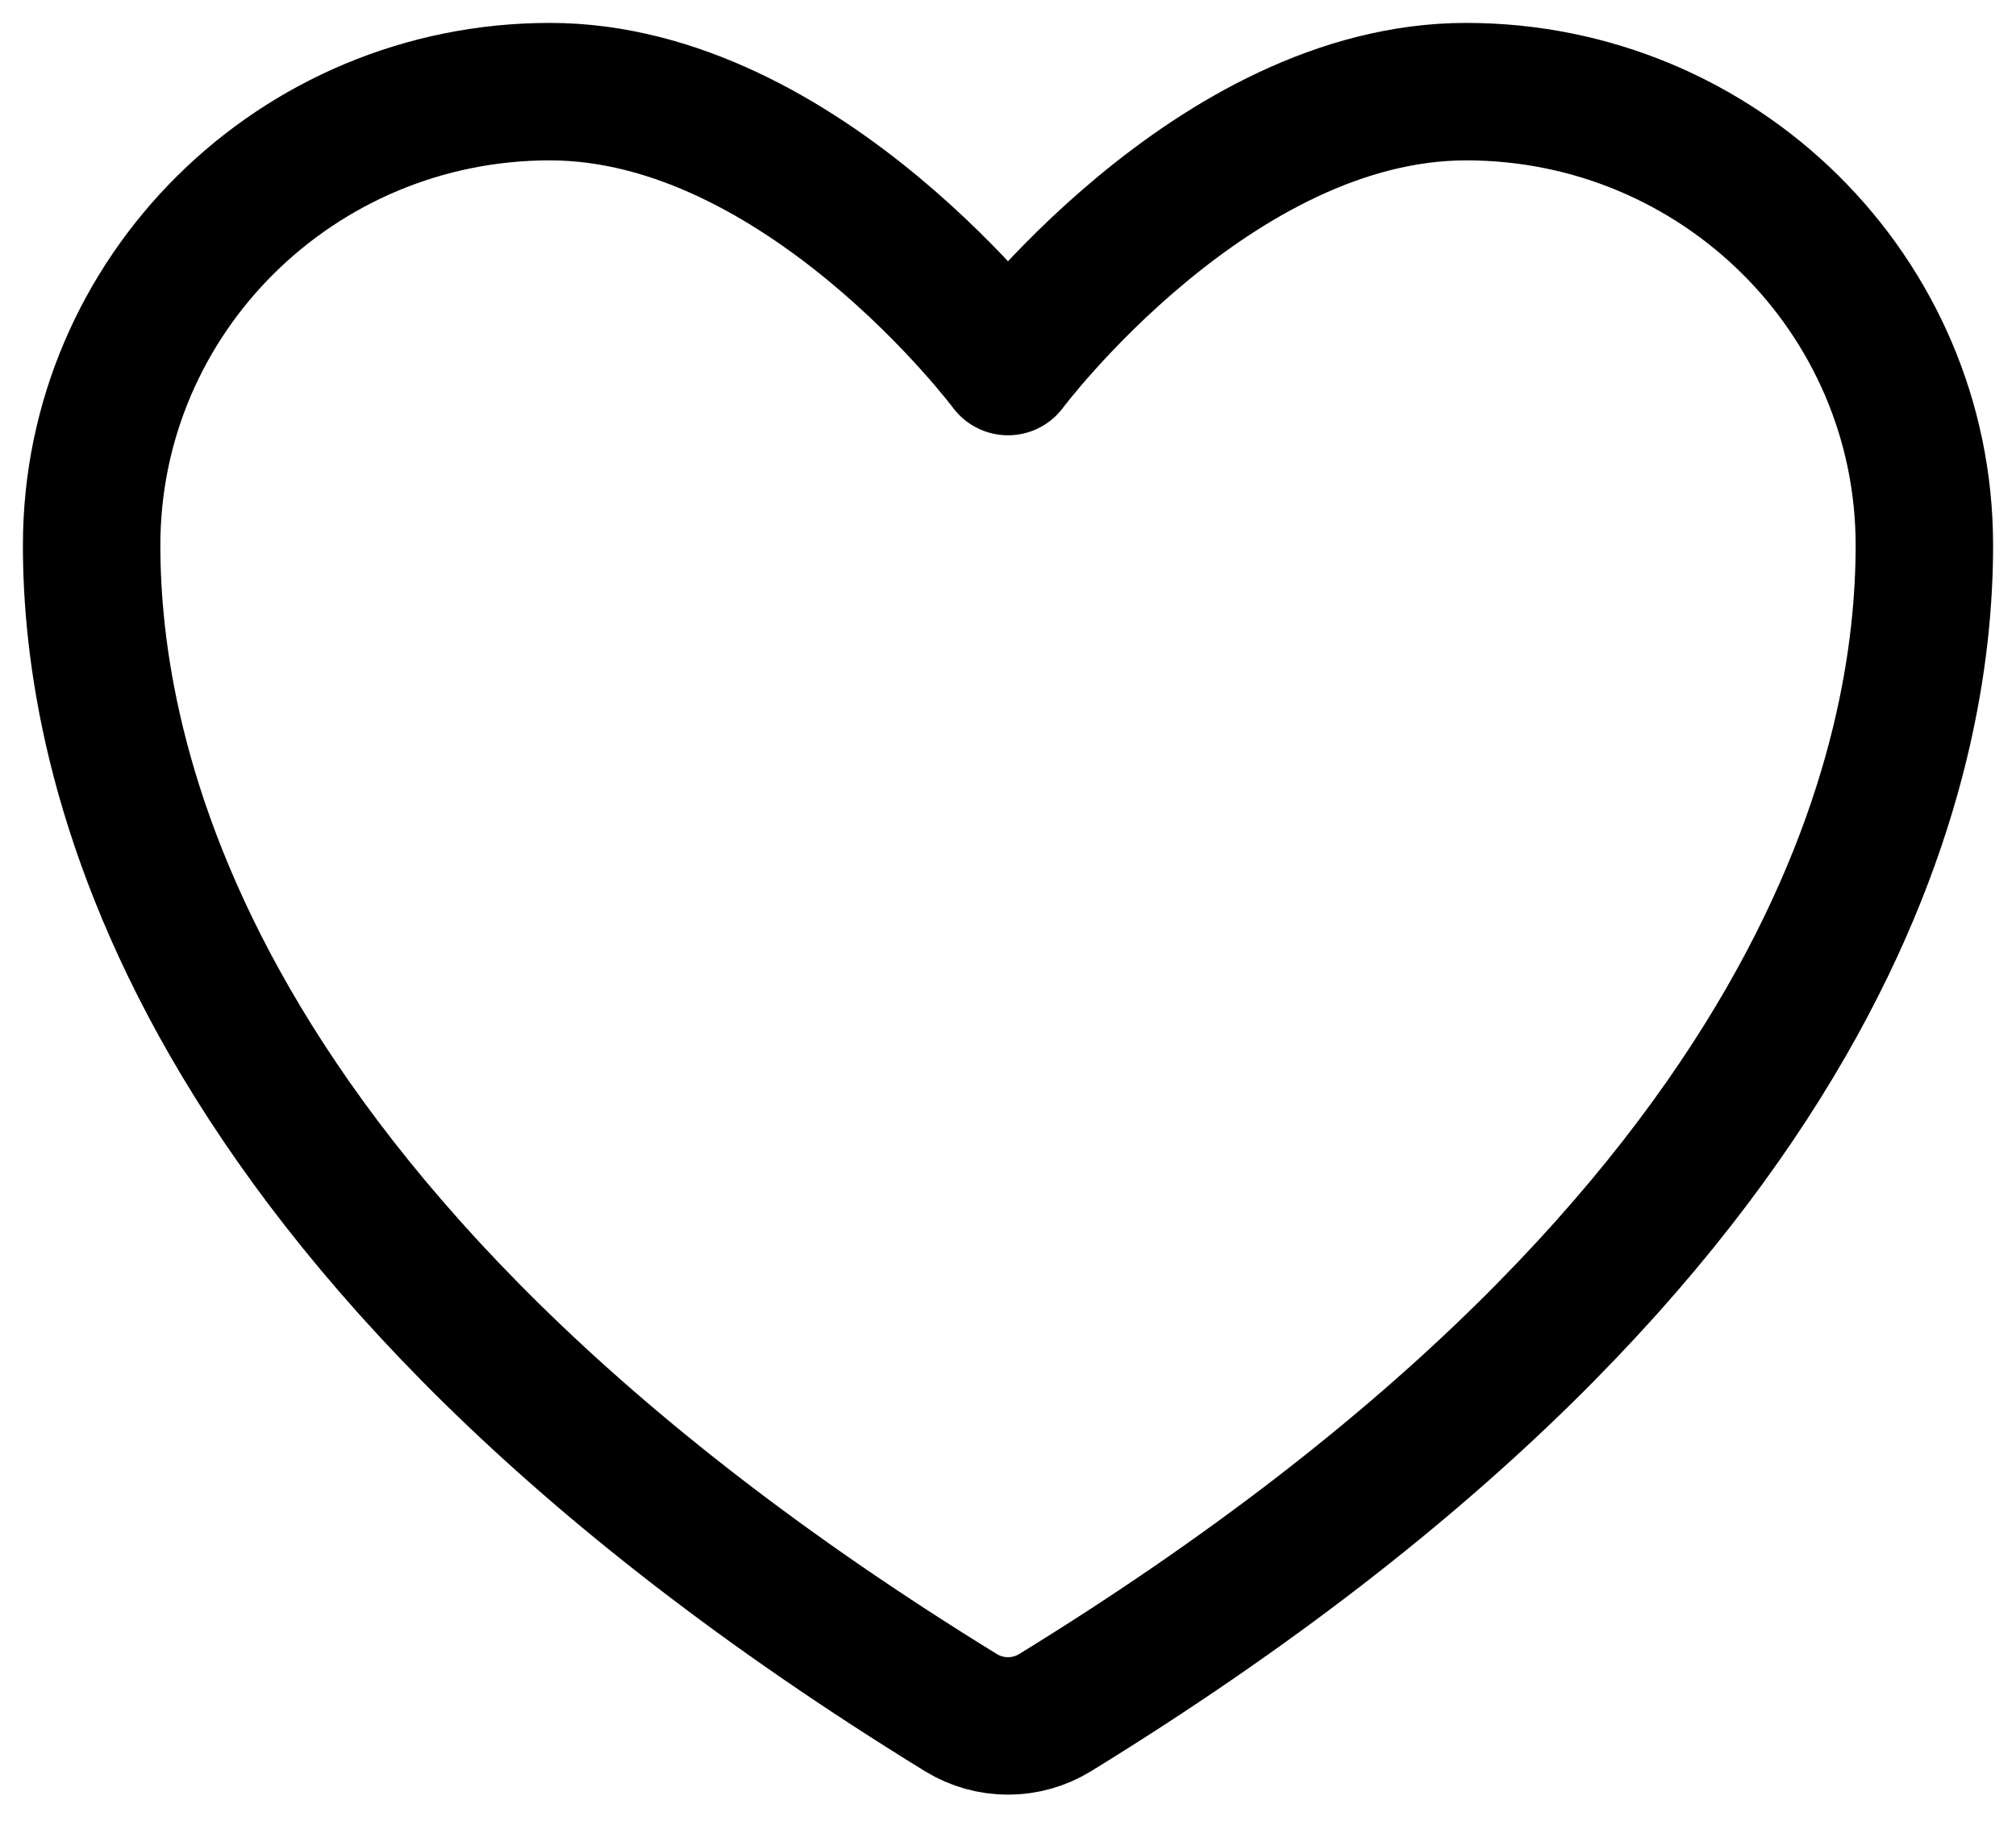
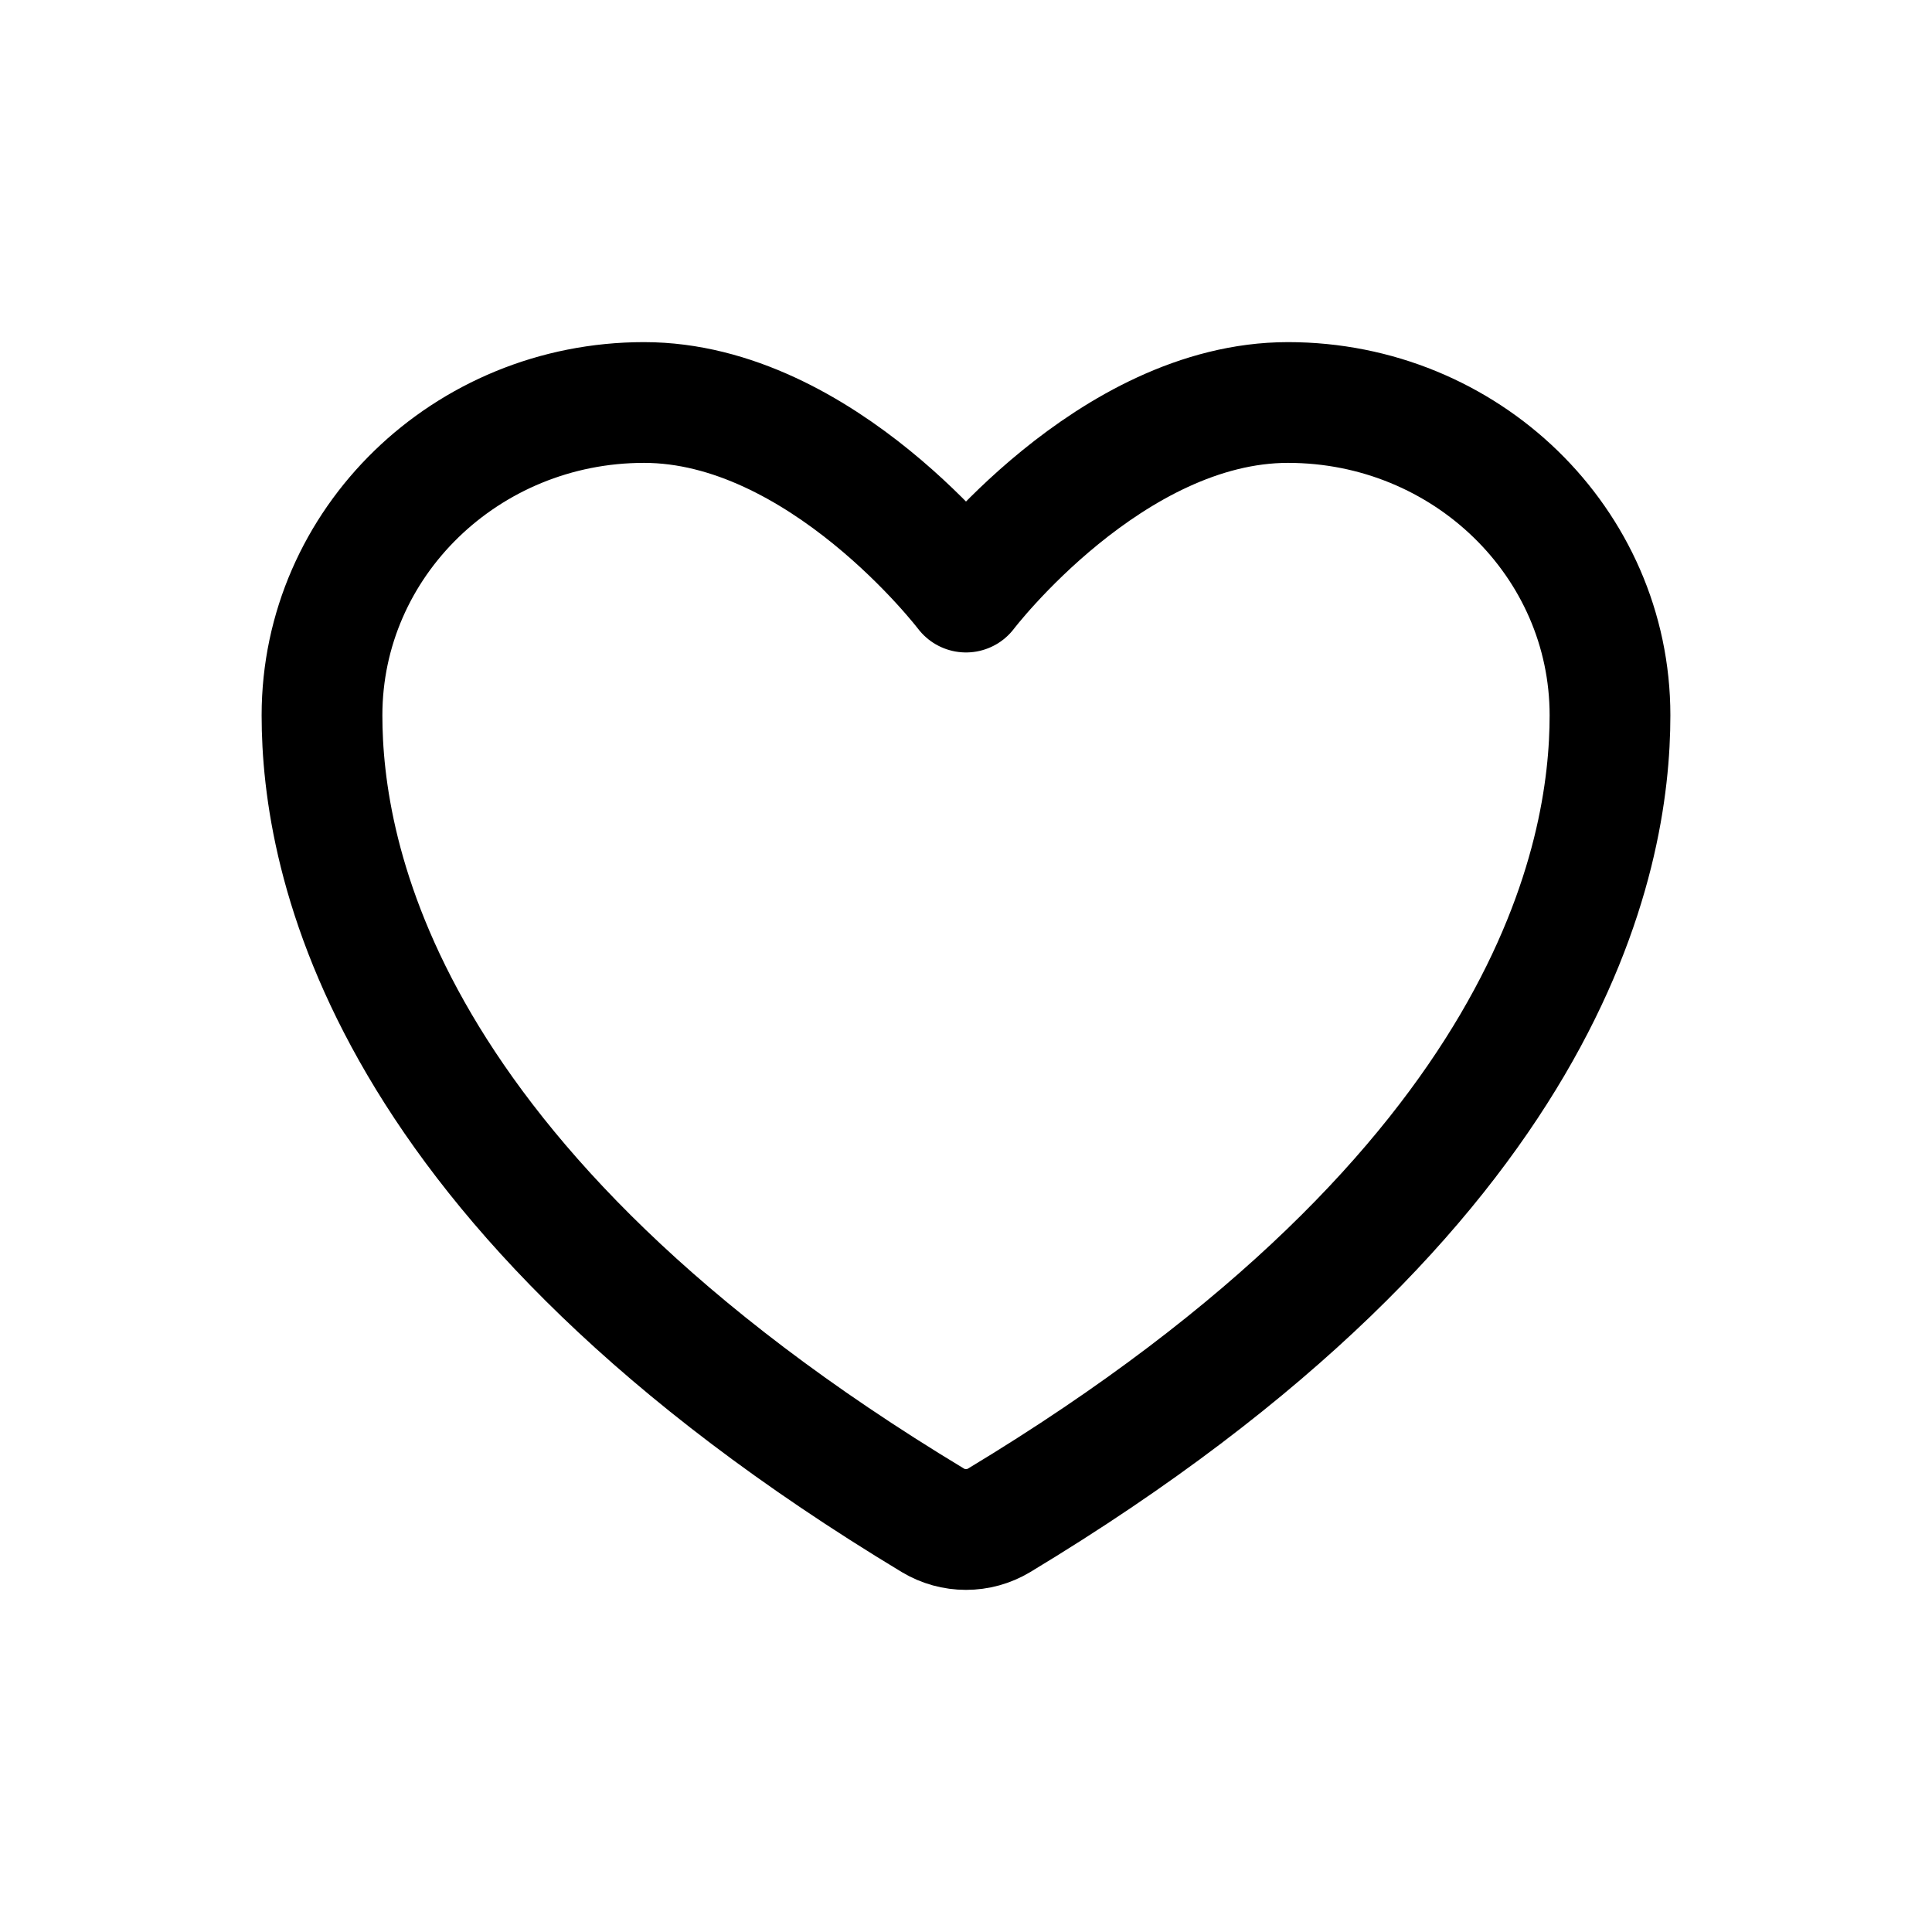
- <svg xmlns="http://www.w3.org/2000/svg" width="22" height="20" viewBox="0 0 22 20" fill="none">
-   <path d="M6 1C3.239 1 1 3.216 1 5.95C1 8.157 1.875 13.395 10.488 18.69C10.642 18.784 10.819 18.834 11 18.834C11.181 18.834 11.358 18.784 11.512 18.69C20.125 13.395 21 8.157 21 5.95C21 3.216 18.761 1 16 1C13.239 1 11 4 11 4C11 4 8.761 1 6 1Z" stroke="black" stroke-width="1.5" stroke-linecap="round" stroke-linejoin="round" />
+ <svg xmlns="http://www.w3.org/2000/svg" width="24" height="24" viewBox="0 0 24 24" fill="none">
+   <path d="M8 5C5.791 5 4 6.74 4 8.886C4 10.618 4.7 14.73 11.59 18.887C11.714 18.961 11.855 19 12 19C12.145 19 12.286 18.961 12.41 18.887C19.3 14.73 20 10.618 20 8.886C20 6.74 18.209 5 16 5C13.791 5 12 7.355 12 7.355C12 7.355 10.209 5 8 5Z" stroke="black" stroke-width="1.5" stroke-linecap="round" stroke-linejoin="round" />
</svg>
